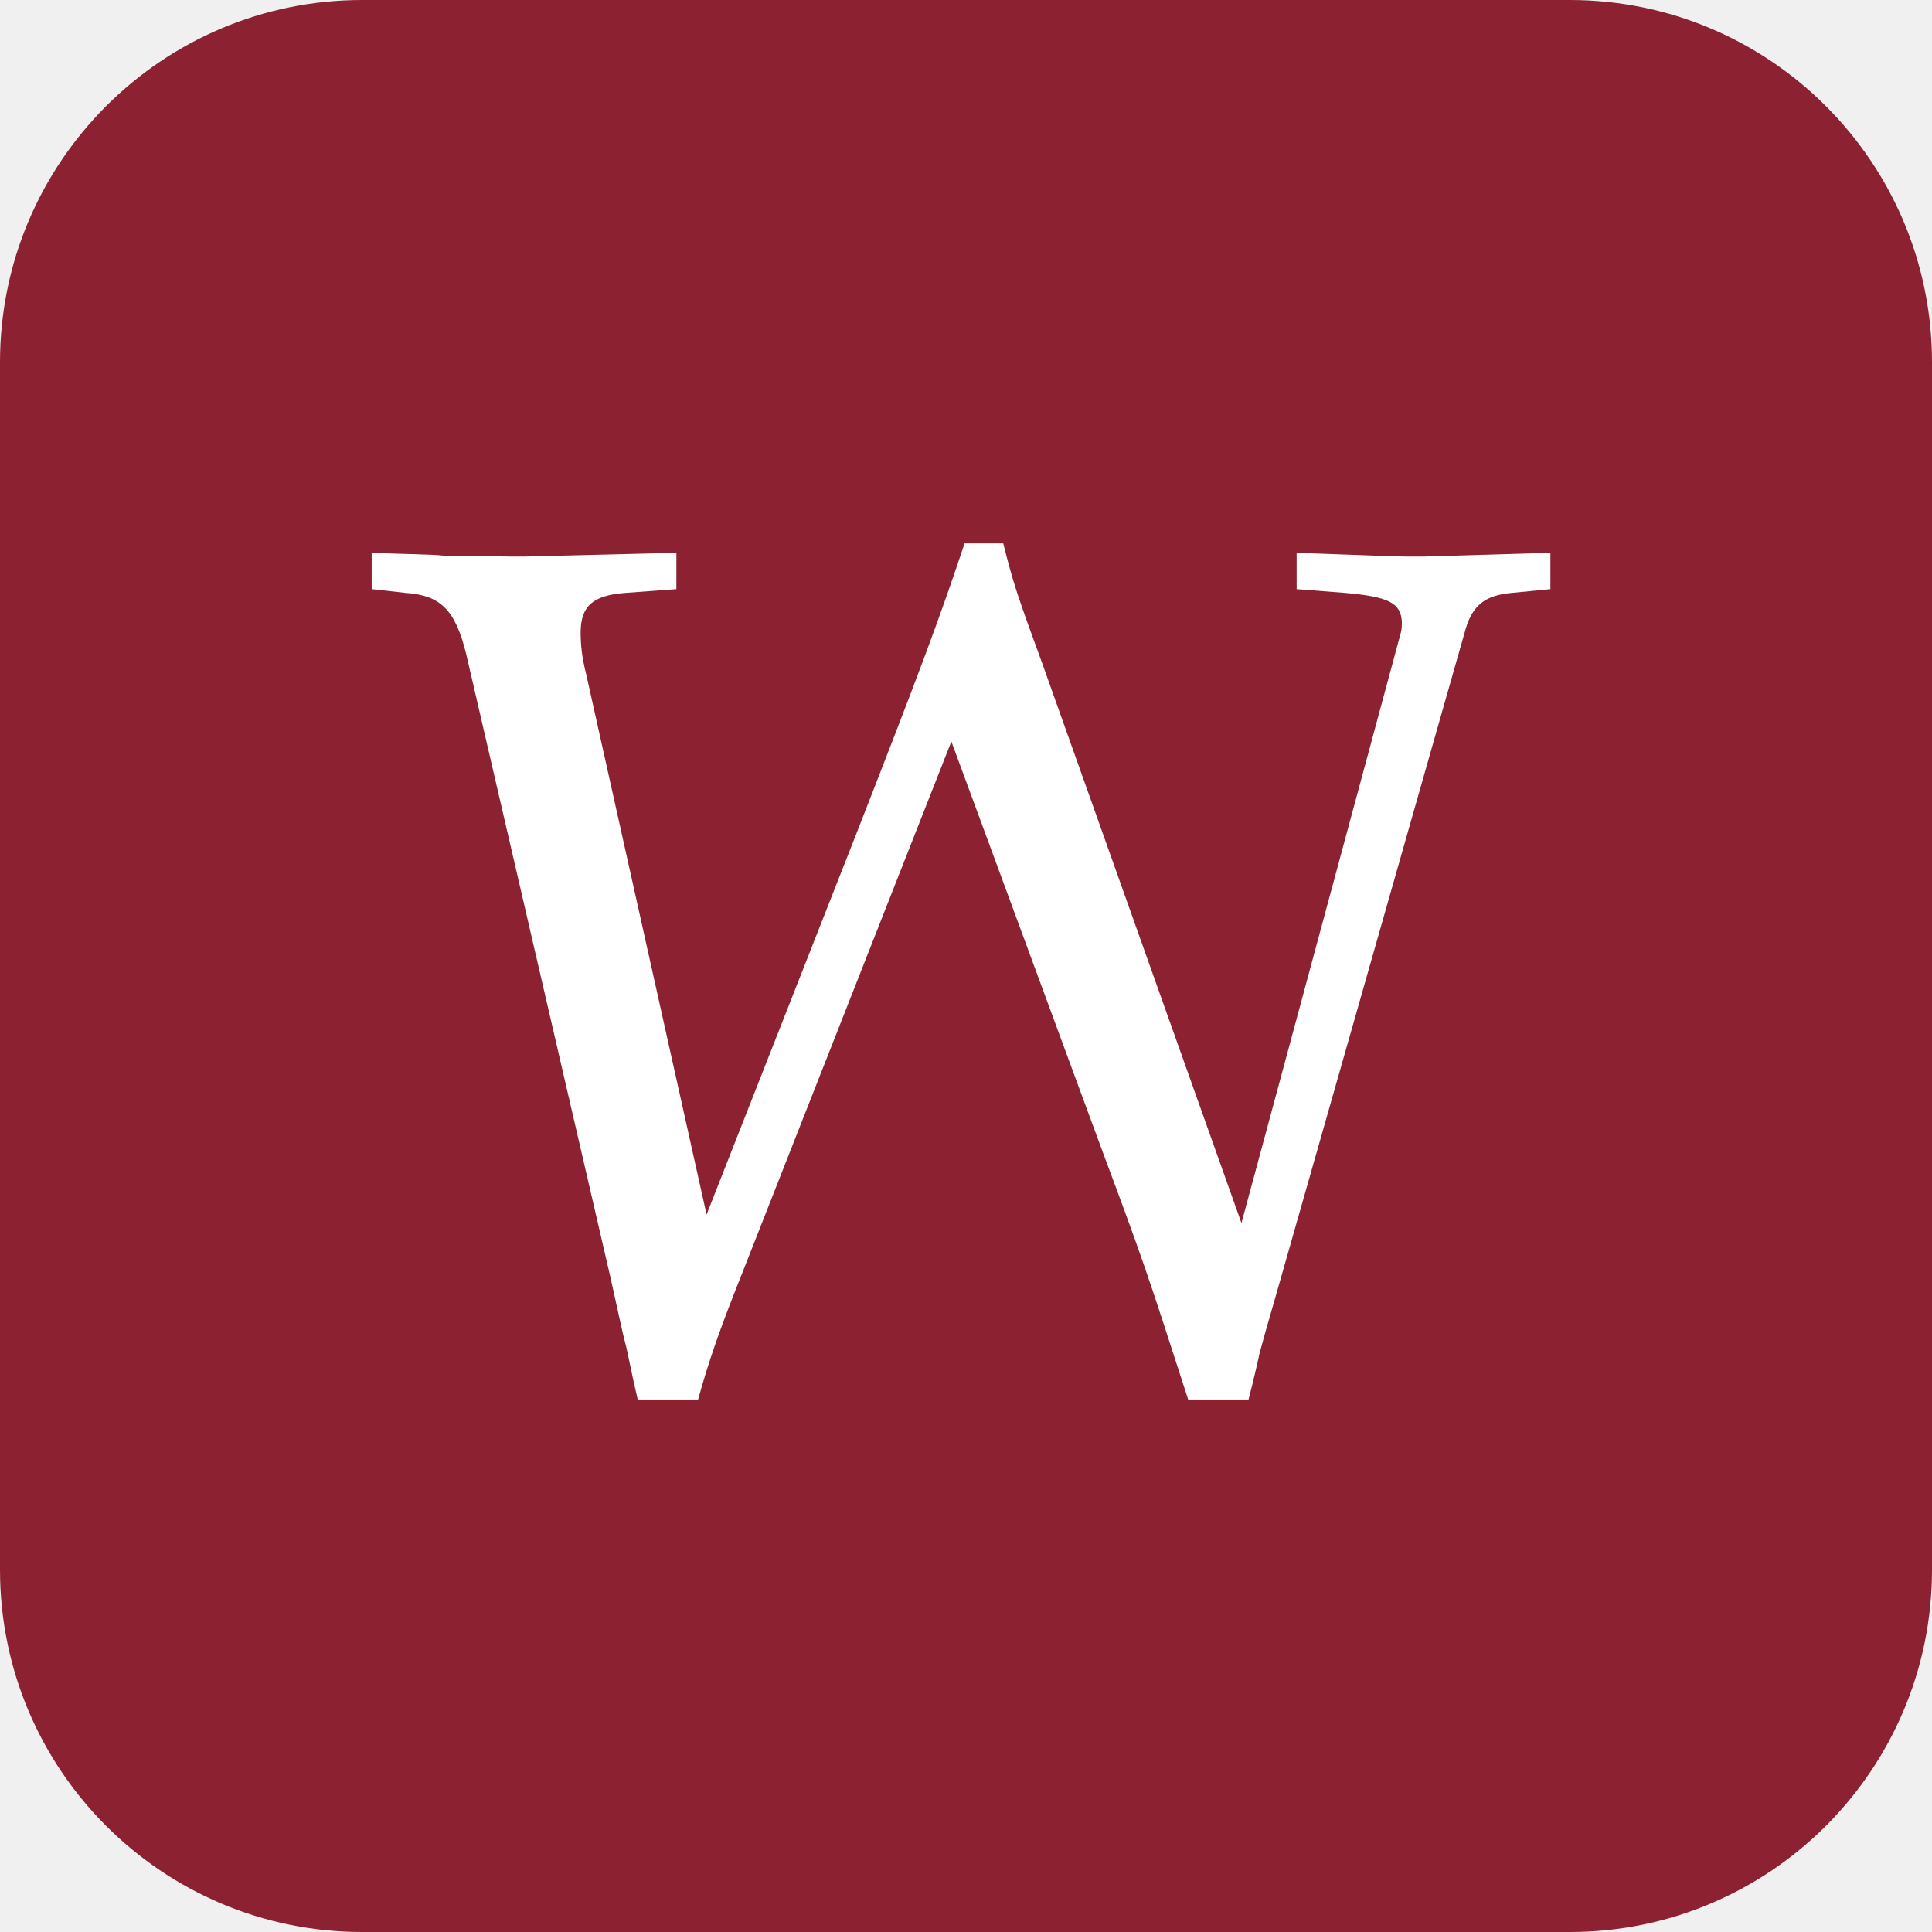
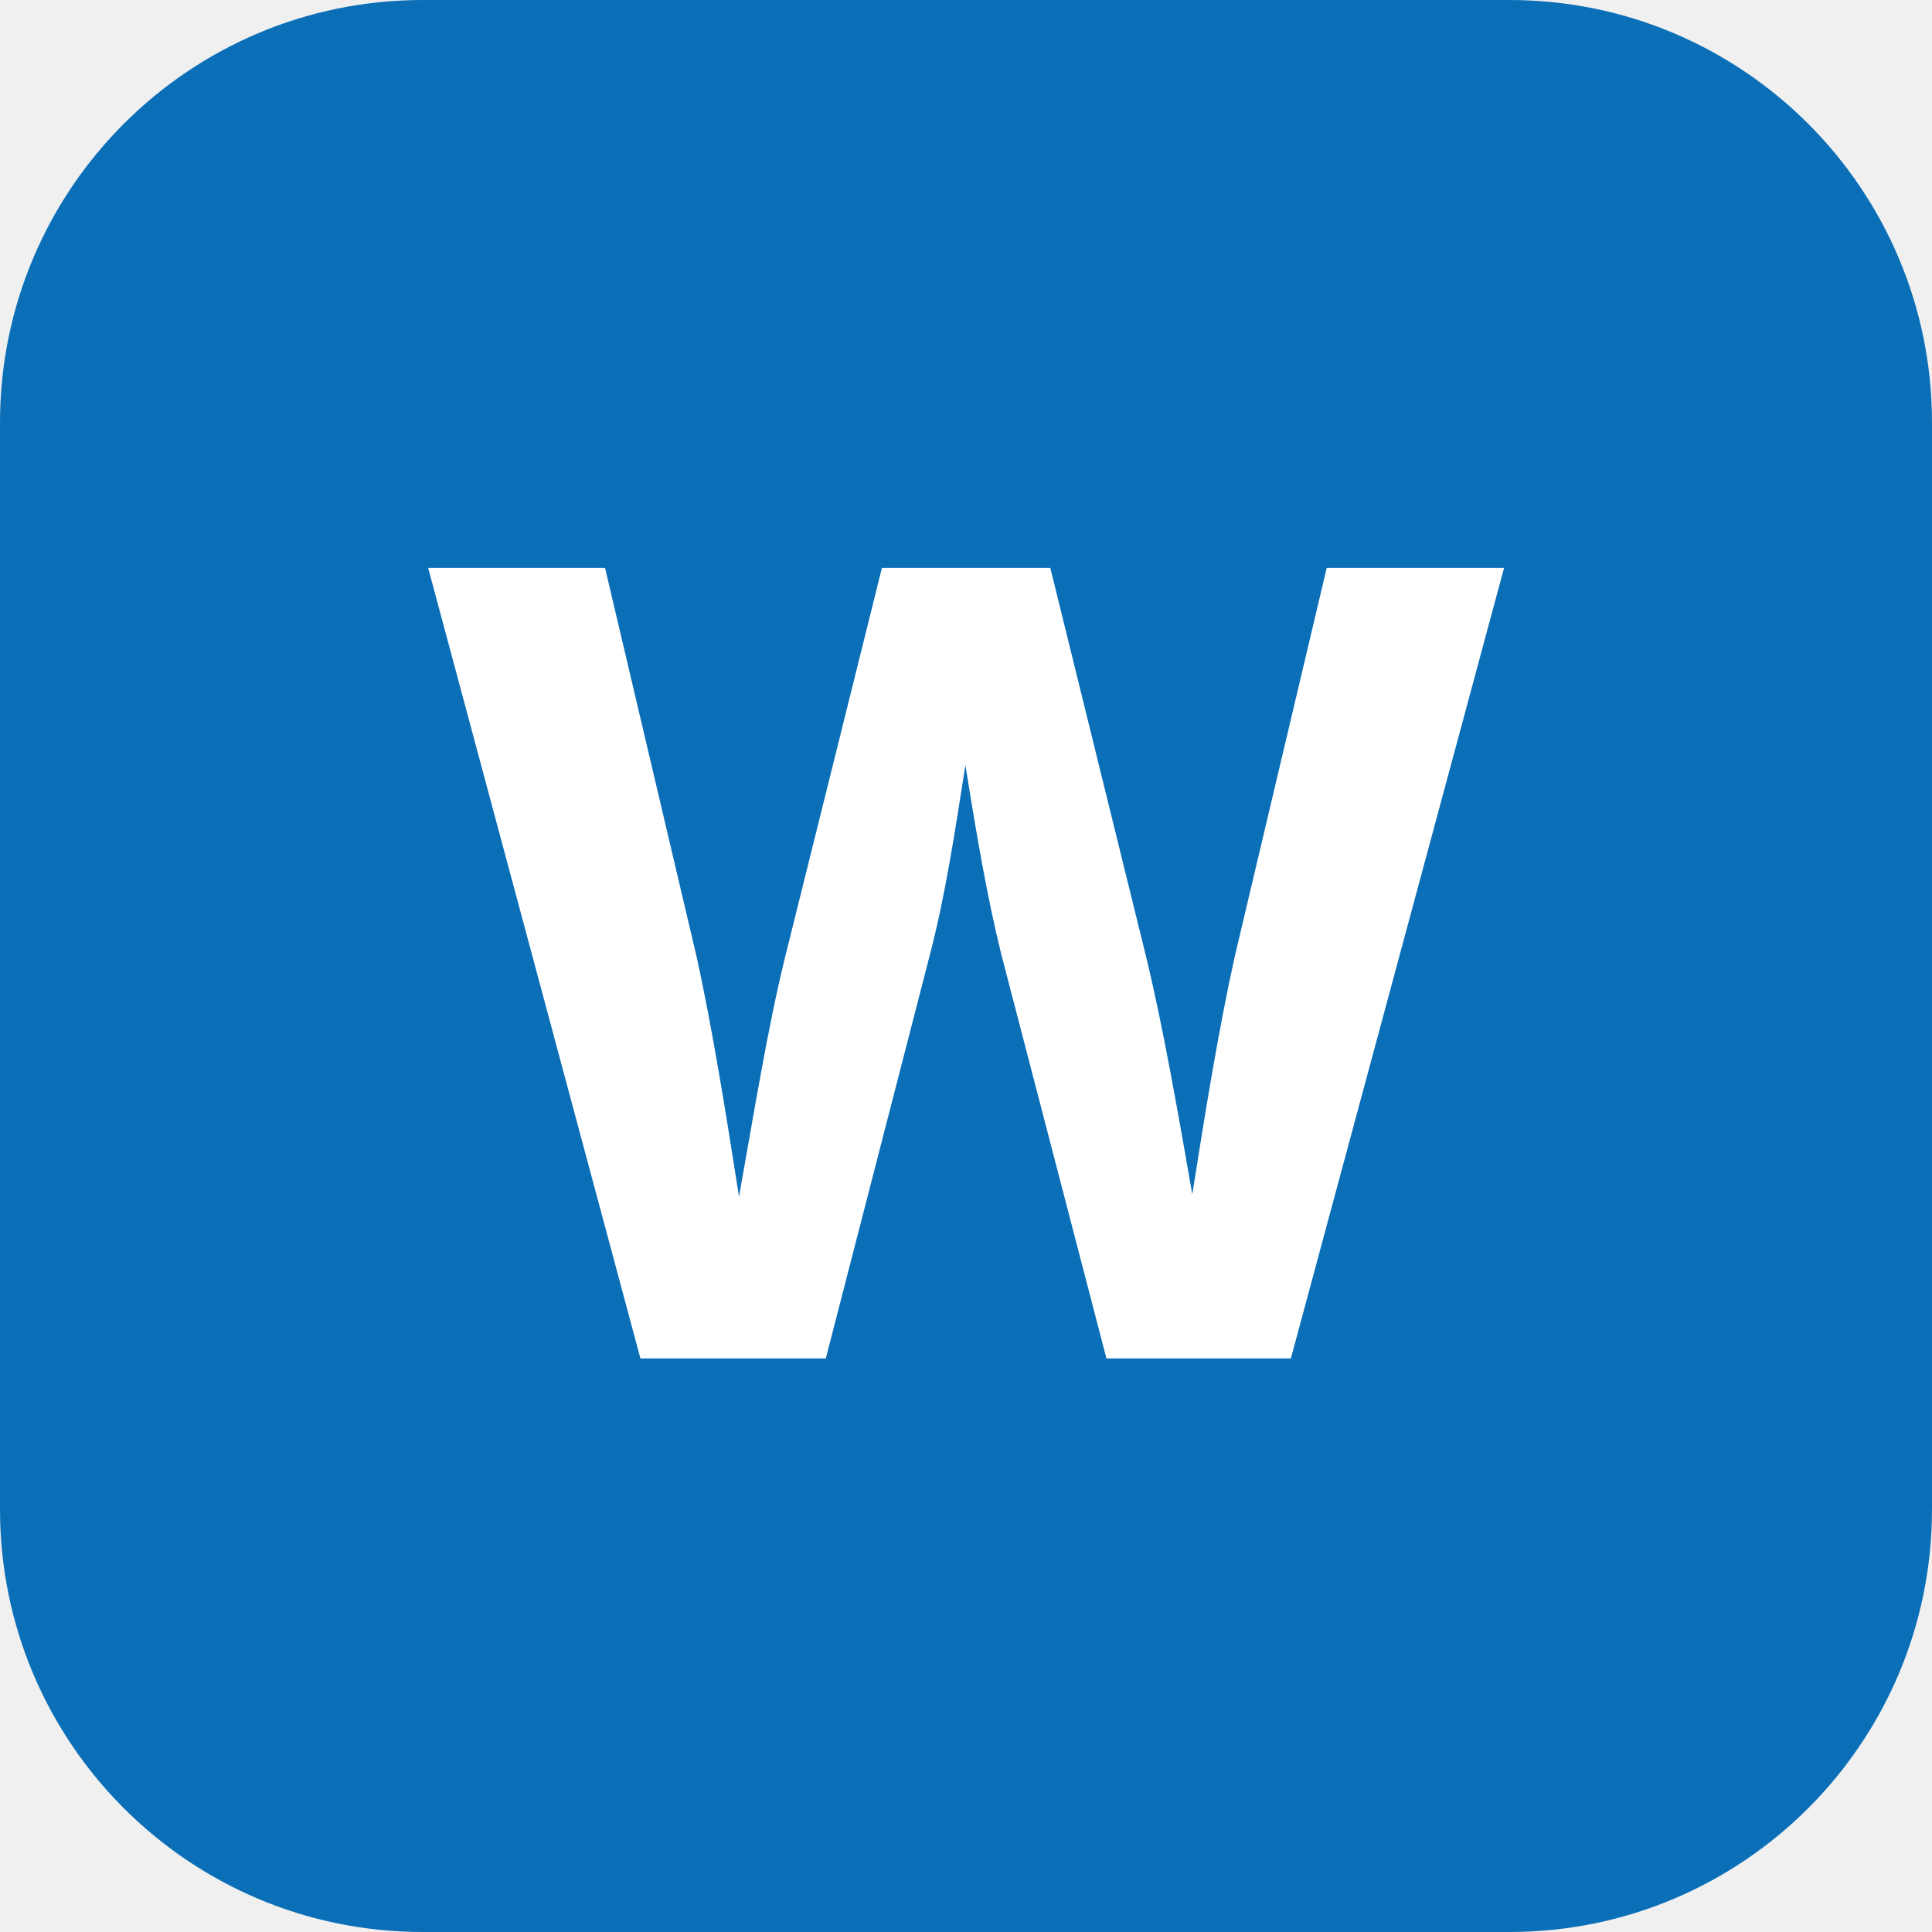
<svg xmlns="http://www.w3.org/2000/svg" viewBox="0 0 64 64">
-   <rect width="64" height="64" rx="12" fill="#8c2131" />
-   <text x="32" y="46" text-anchor="middle" font-family="Palatino Linotype, Palatino, Book Antiqua, Georgia, serif" font-size="40" fill="#ffffff">W</text>
+   <rect width="64" height="64" rx="14" fill="#0b6fb8" />
+   <text x="32" y="45" text-anchor="middle" font-family="Inter, Segoe UI, Helvetica, Arial, sans-serif" font-weight="700" font-size="36" fill="#ffffff">W</text>
</svg>
